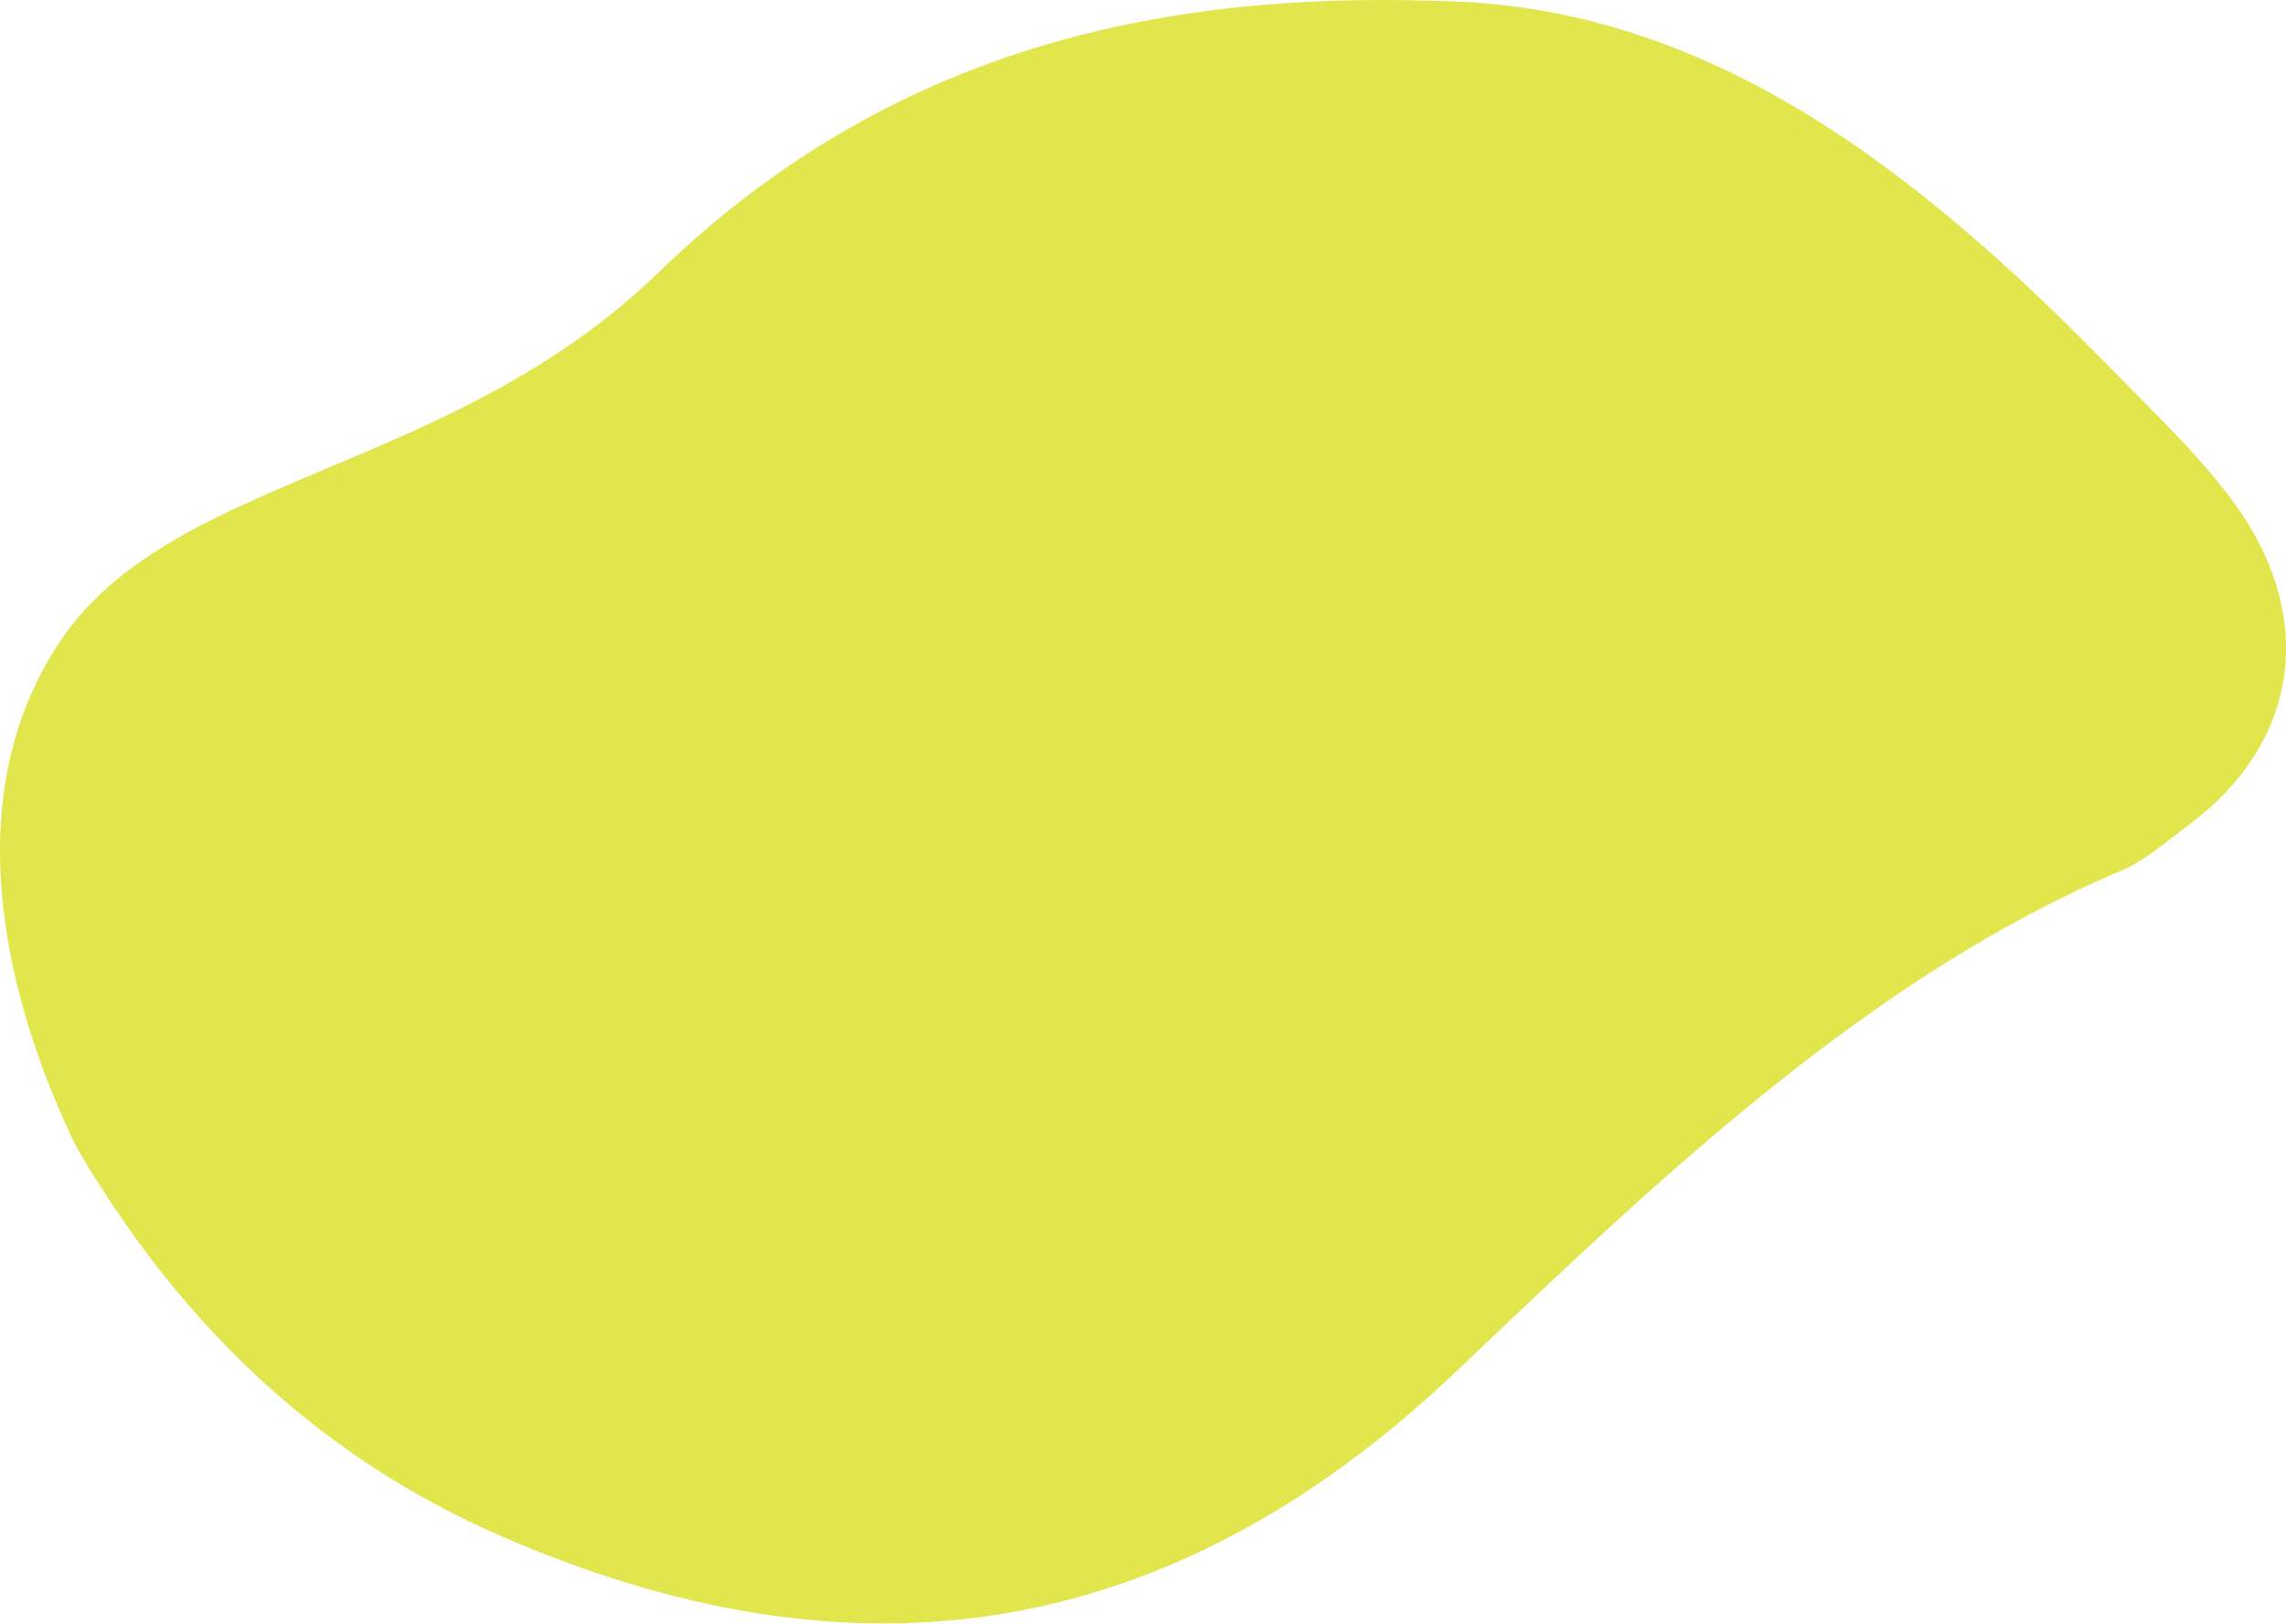
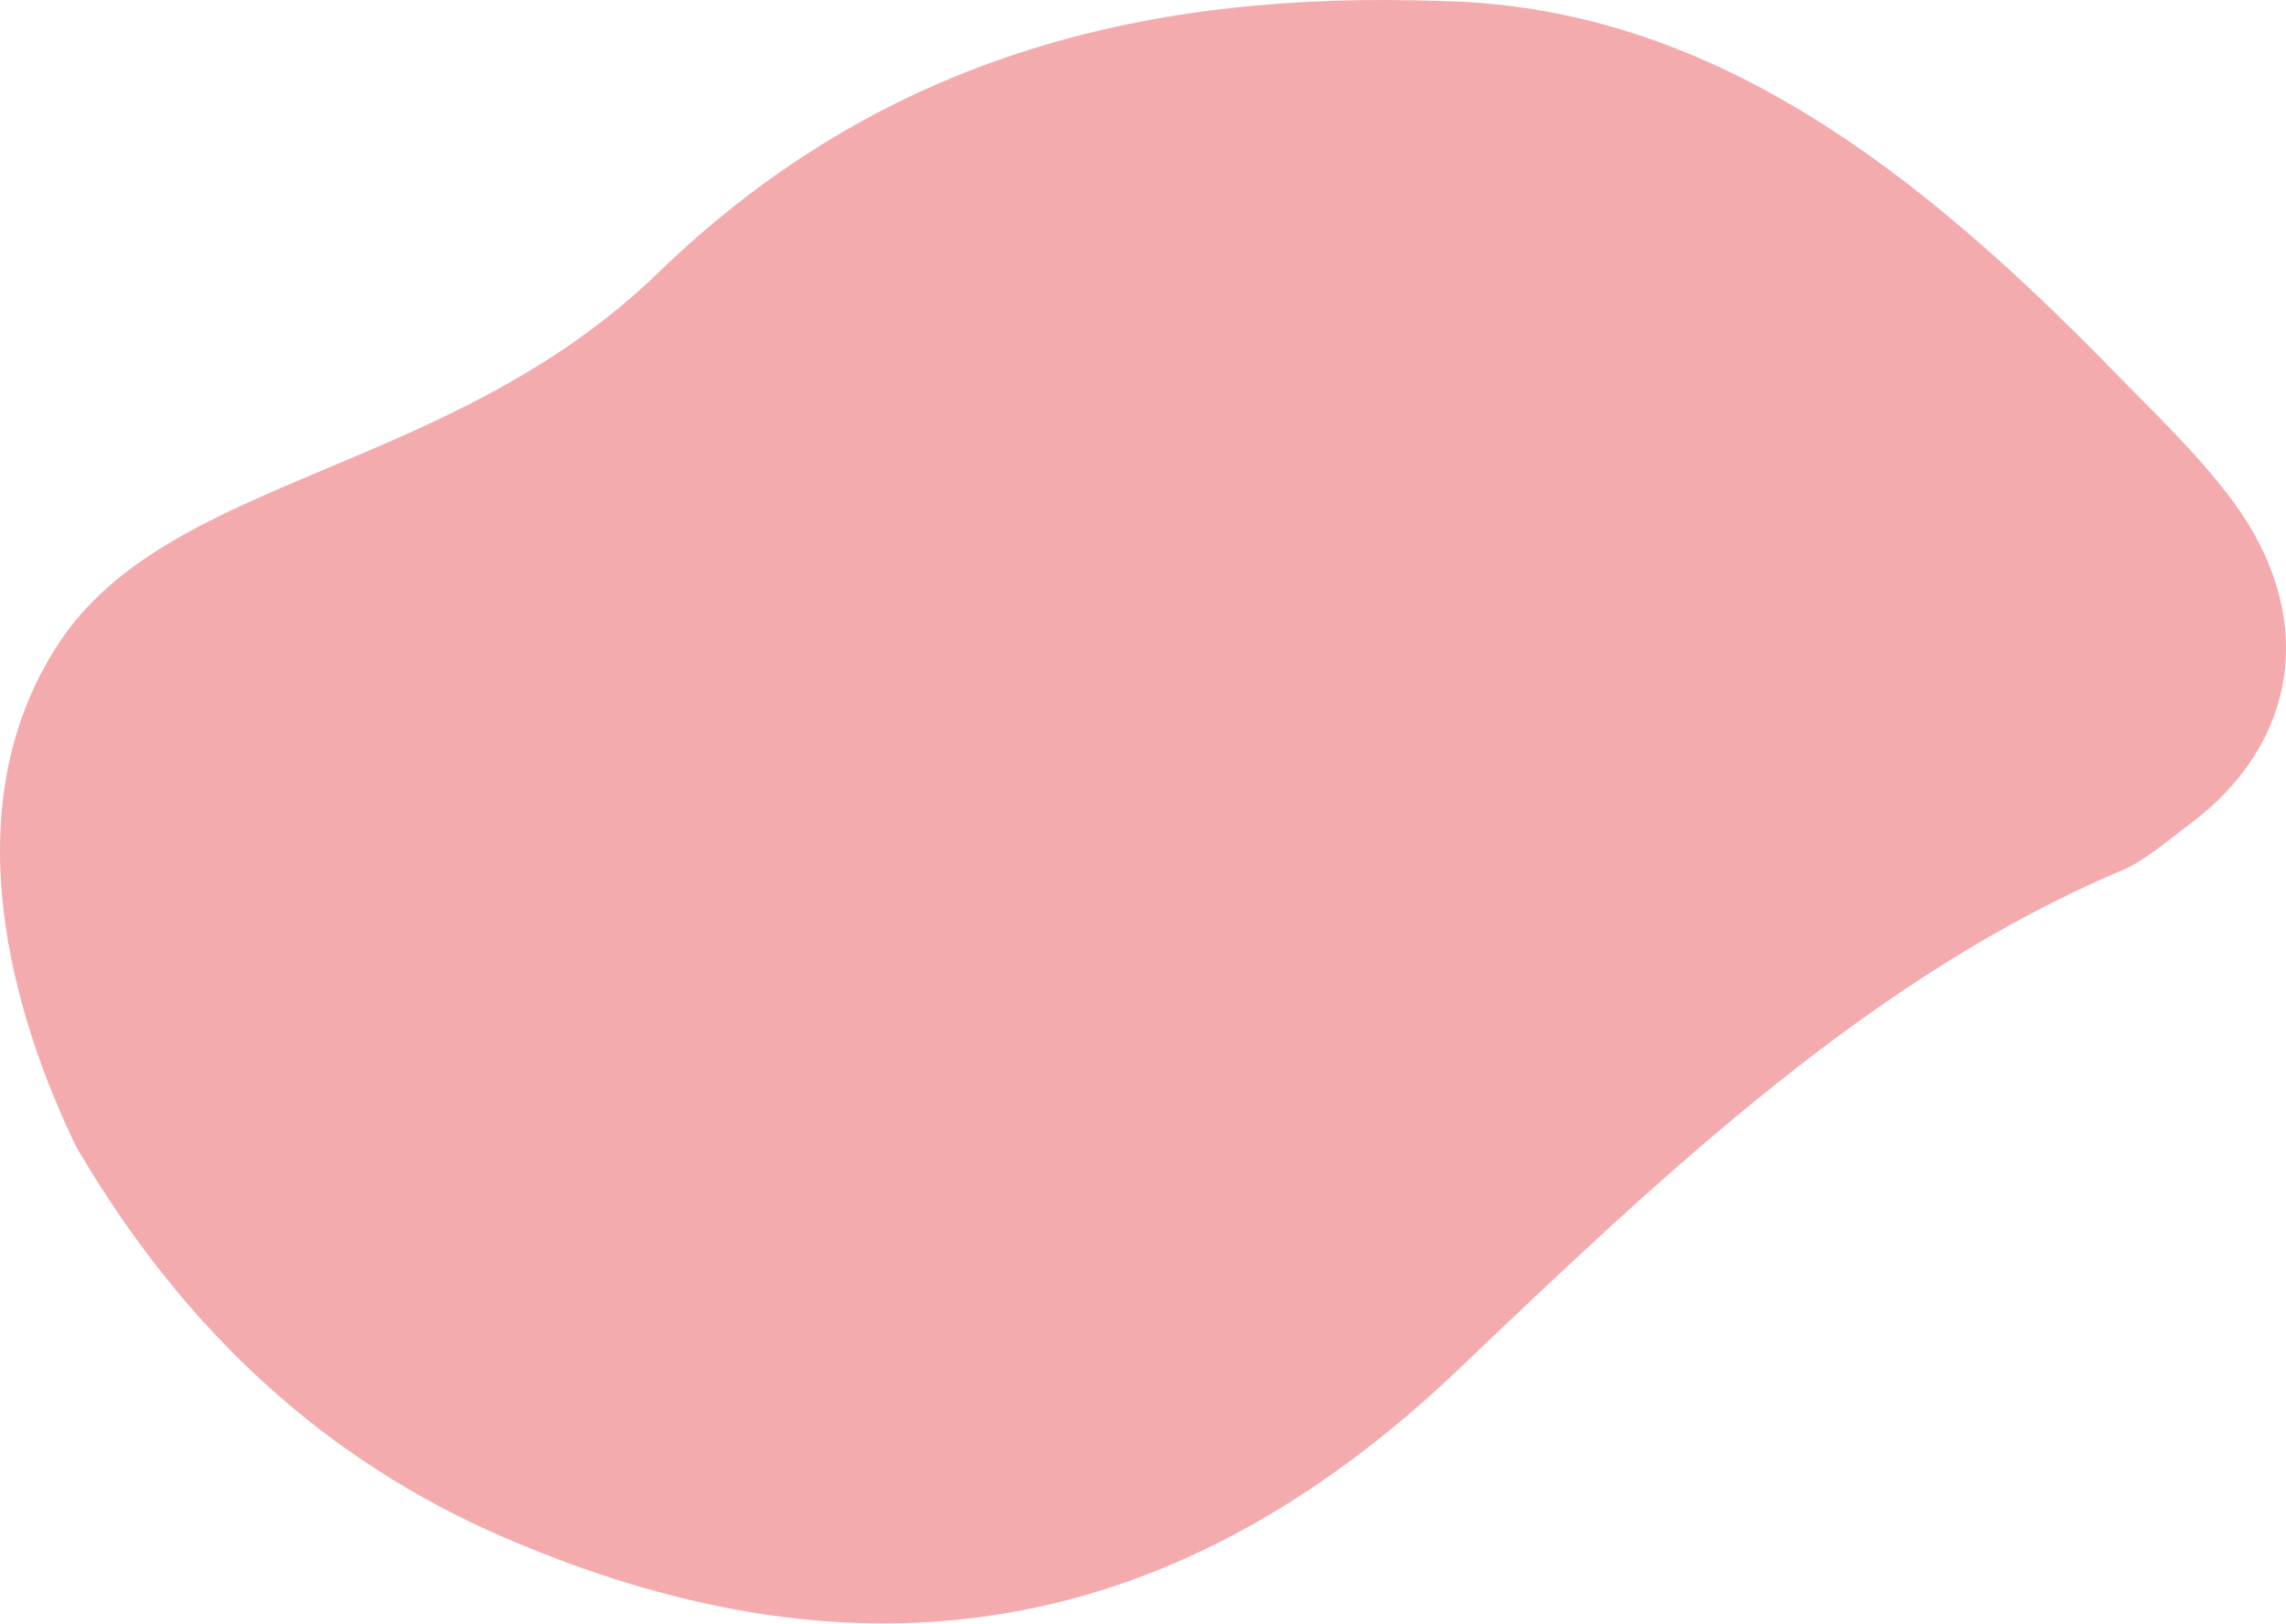
<svg xmlns="http://www.w3.org/2000/svg" id="Layer_2" data-name="Layer 2" viewBox="0 0 1047.45 743.83">
  <defs>
    <style>
      .cls-1 {
-         fill: #d9e021;
+         fill: #f1989b;
        opacity: .81;
      }
    </style>
  </defs>
  <g id="Layer_1-2" data-name="Layer 1">
    <path class="cls-1" d="M660.01.47c123.46,2.25,219.35,78.09,309.12,170.28,18.17,18.66,37.18,36.52,53.2,57.86,39.84,53.08,31.58,111.65-19.66,149.52-9.97,7.36-19.73,16.16-30.46,20.7-114.16,48.23-209.26,138.31-303.95,228.63-137.65,131.3-283.98,143.35-437.84,76.74-80.09-34.67-145.33-93.09-195.24-178.3-22.82-46.64-61.81-150.03-8.16-231.3,50.94-77.17,179.13-77.17,274.52-169.58C407.1,22.74,530.71-4.03,660.01.47Z" />
  </g>
</svg>
